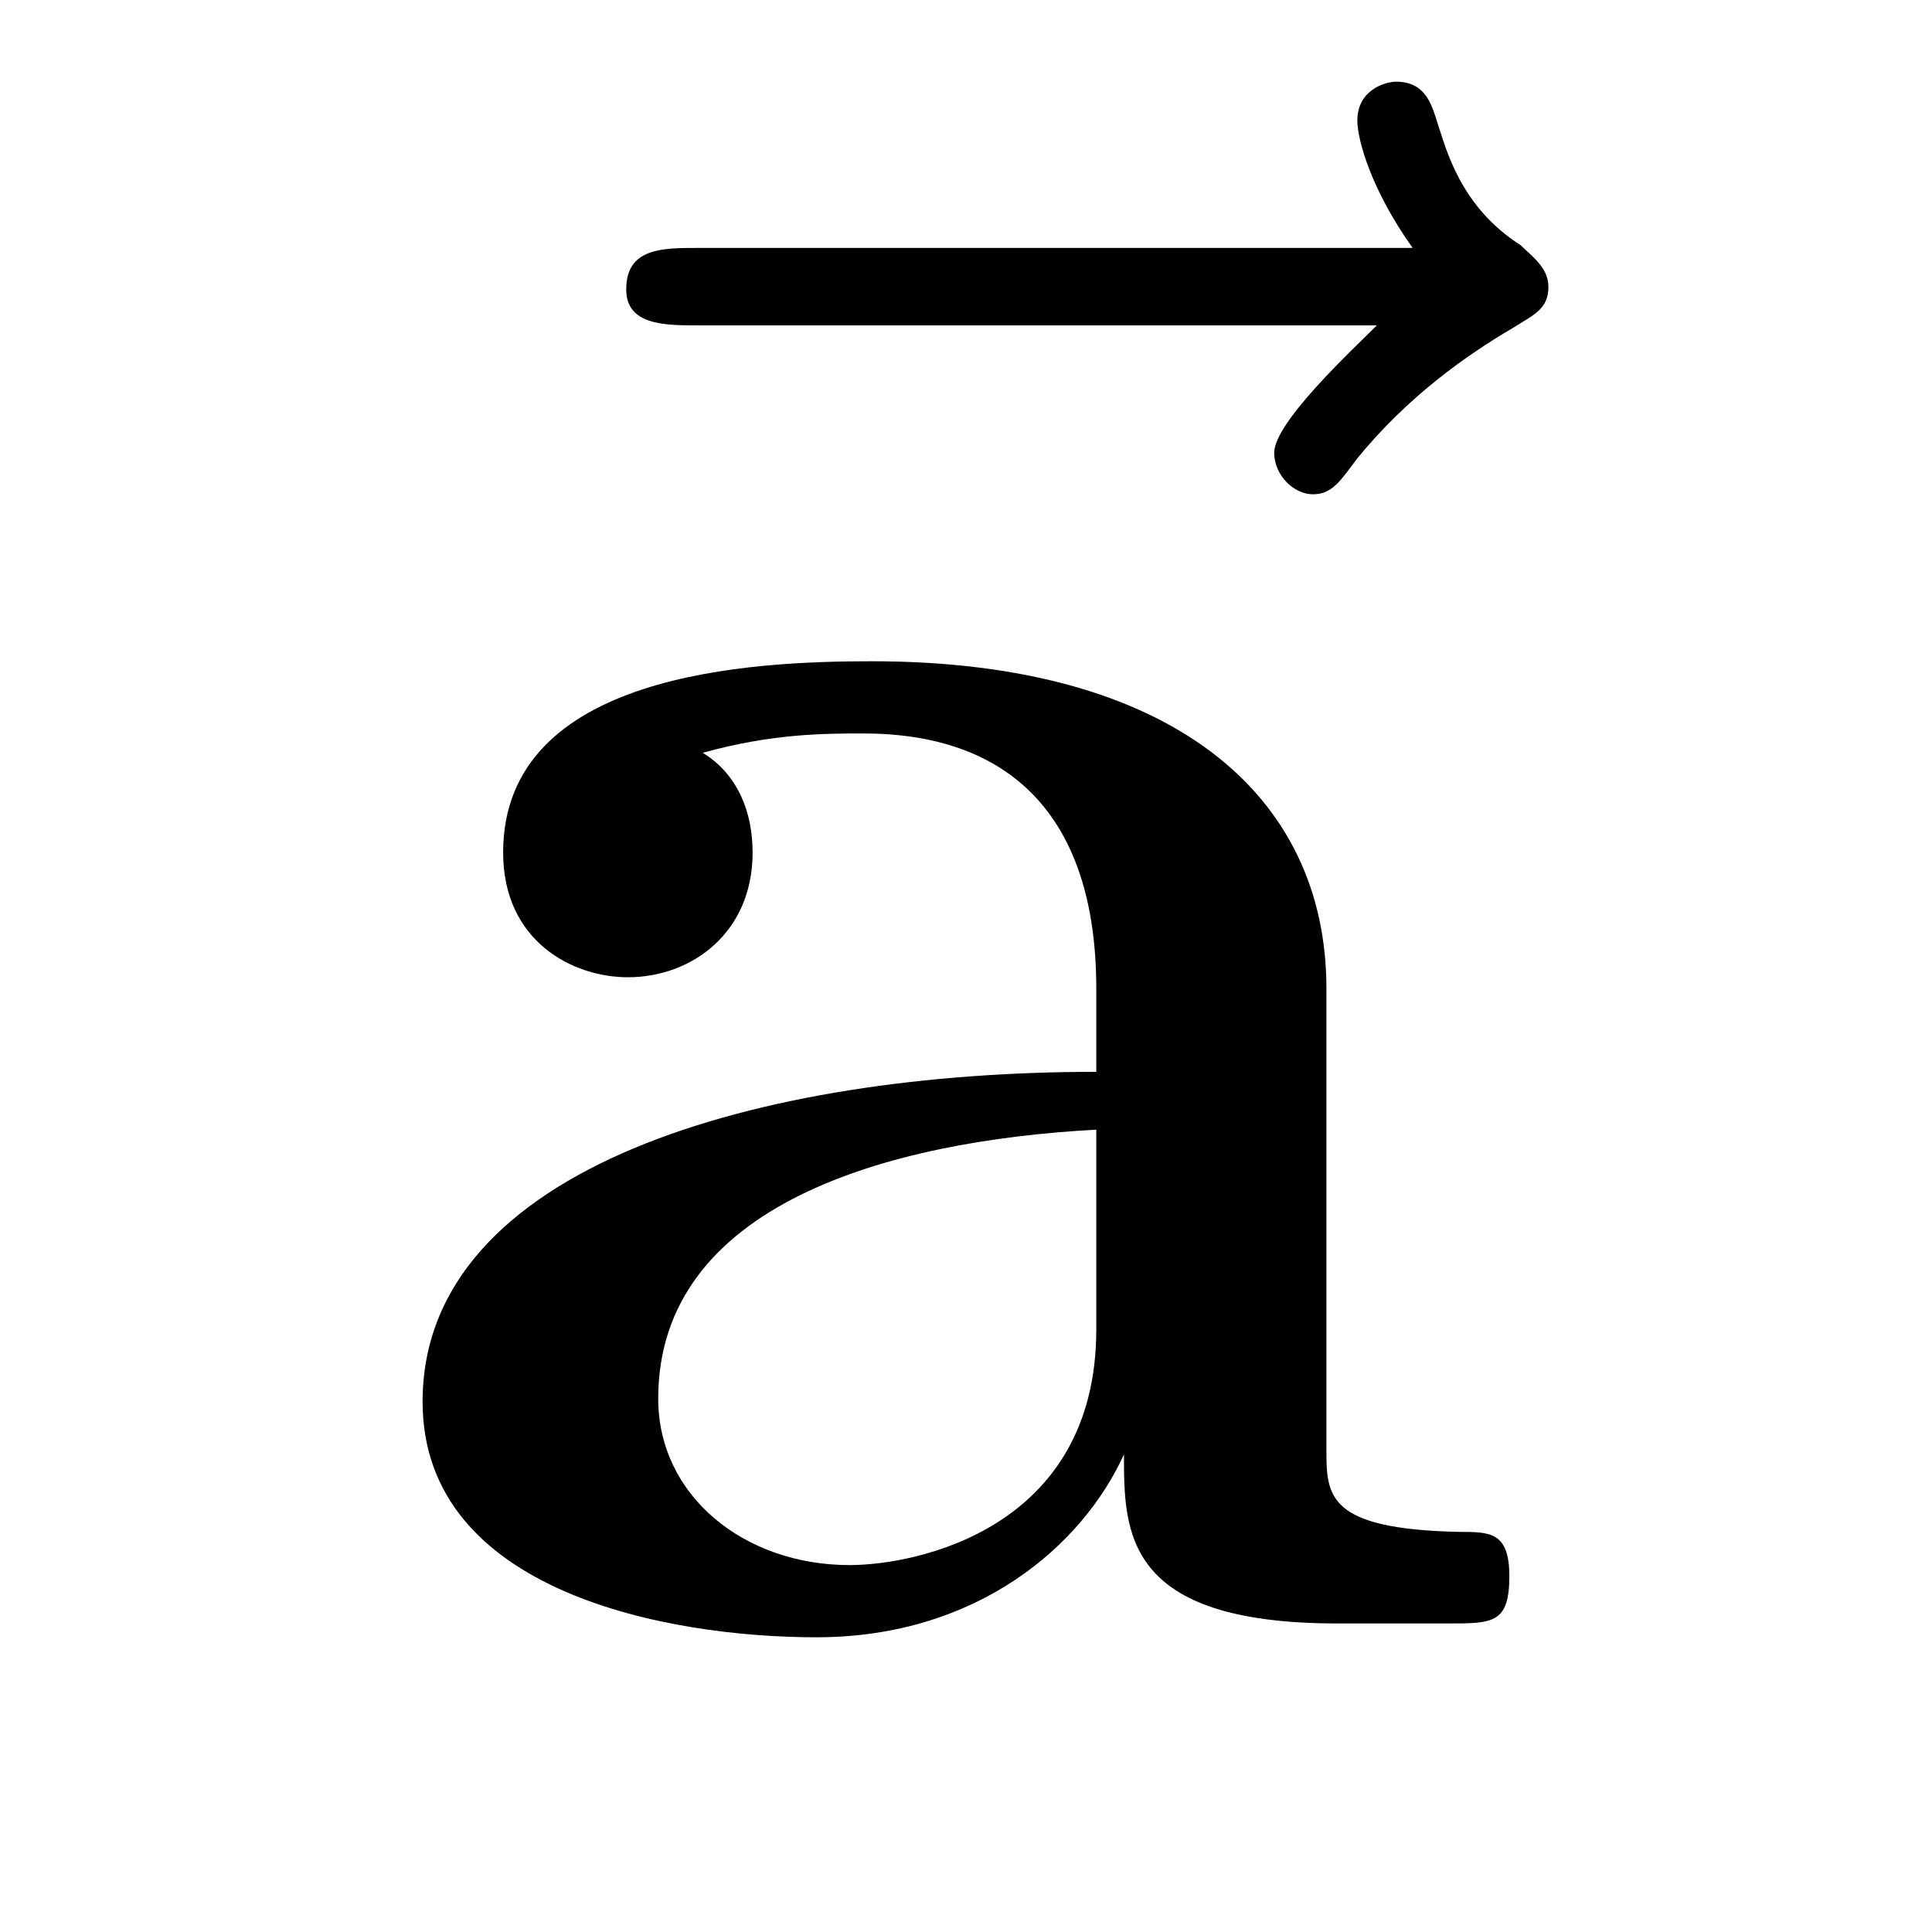
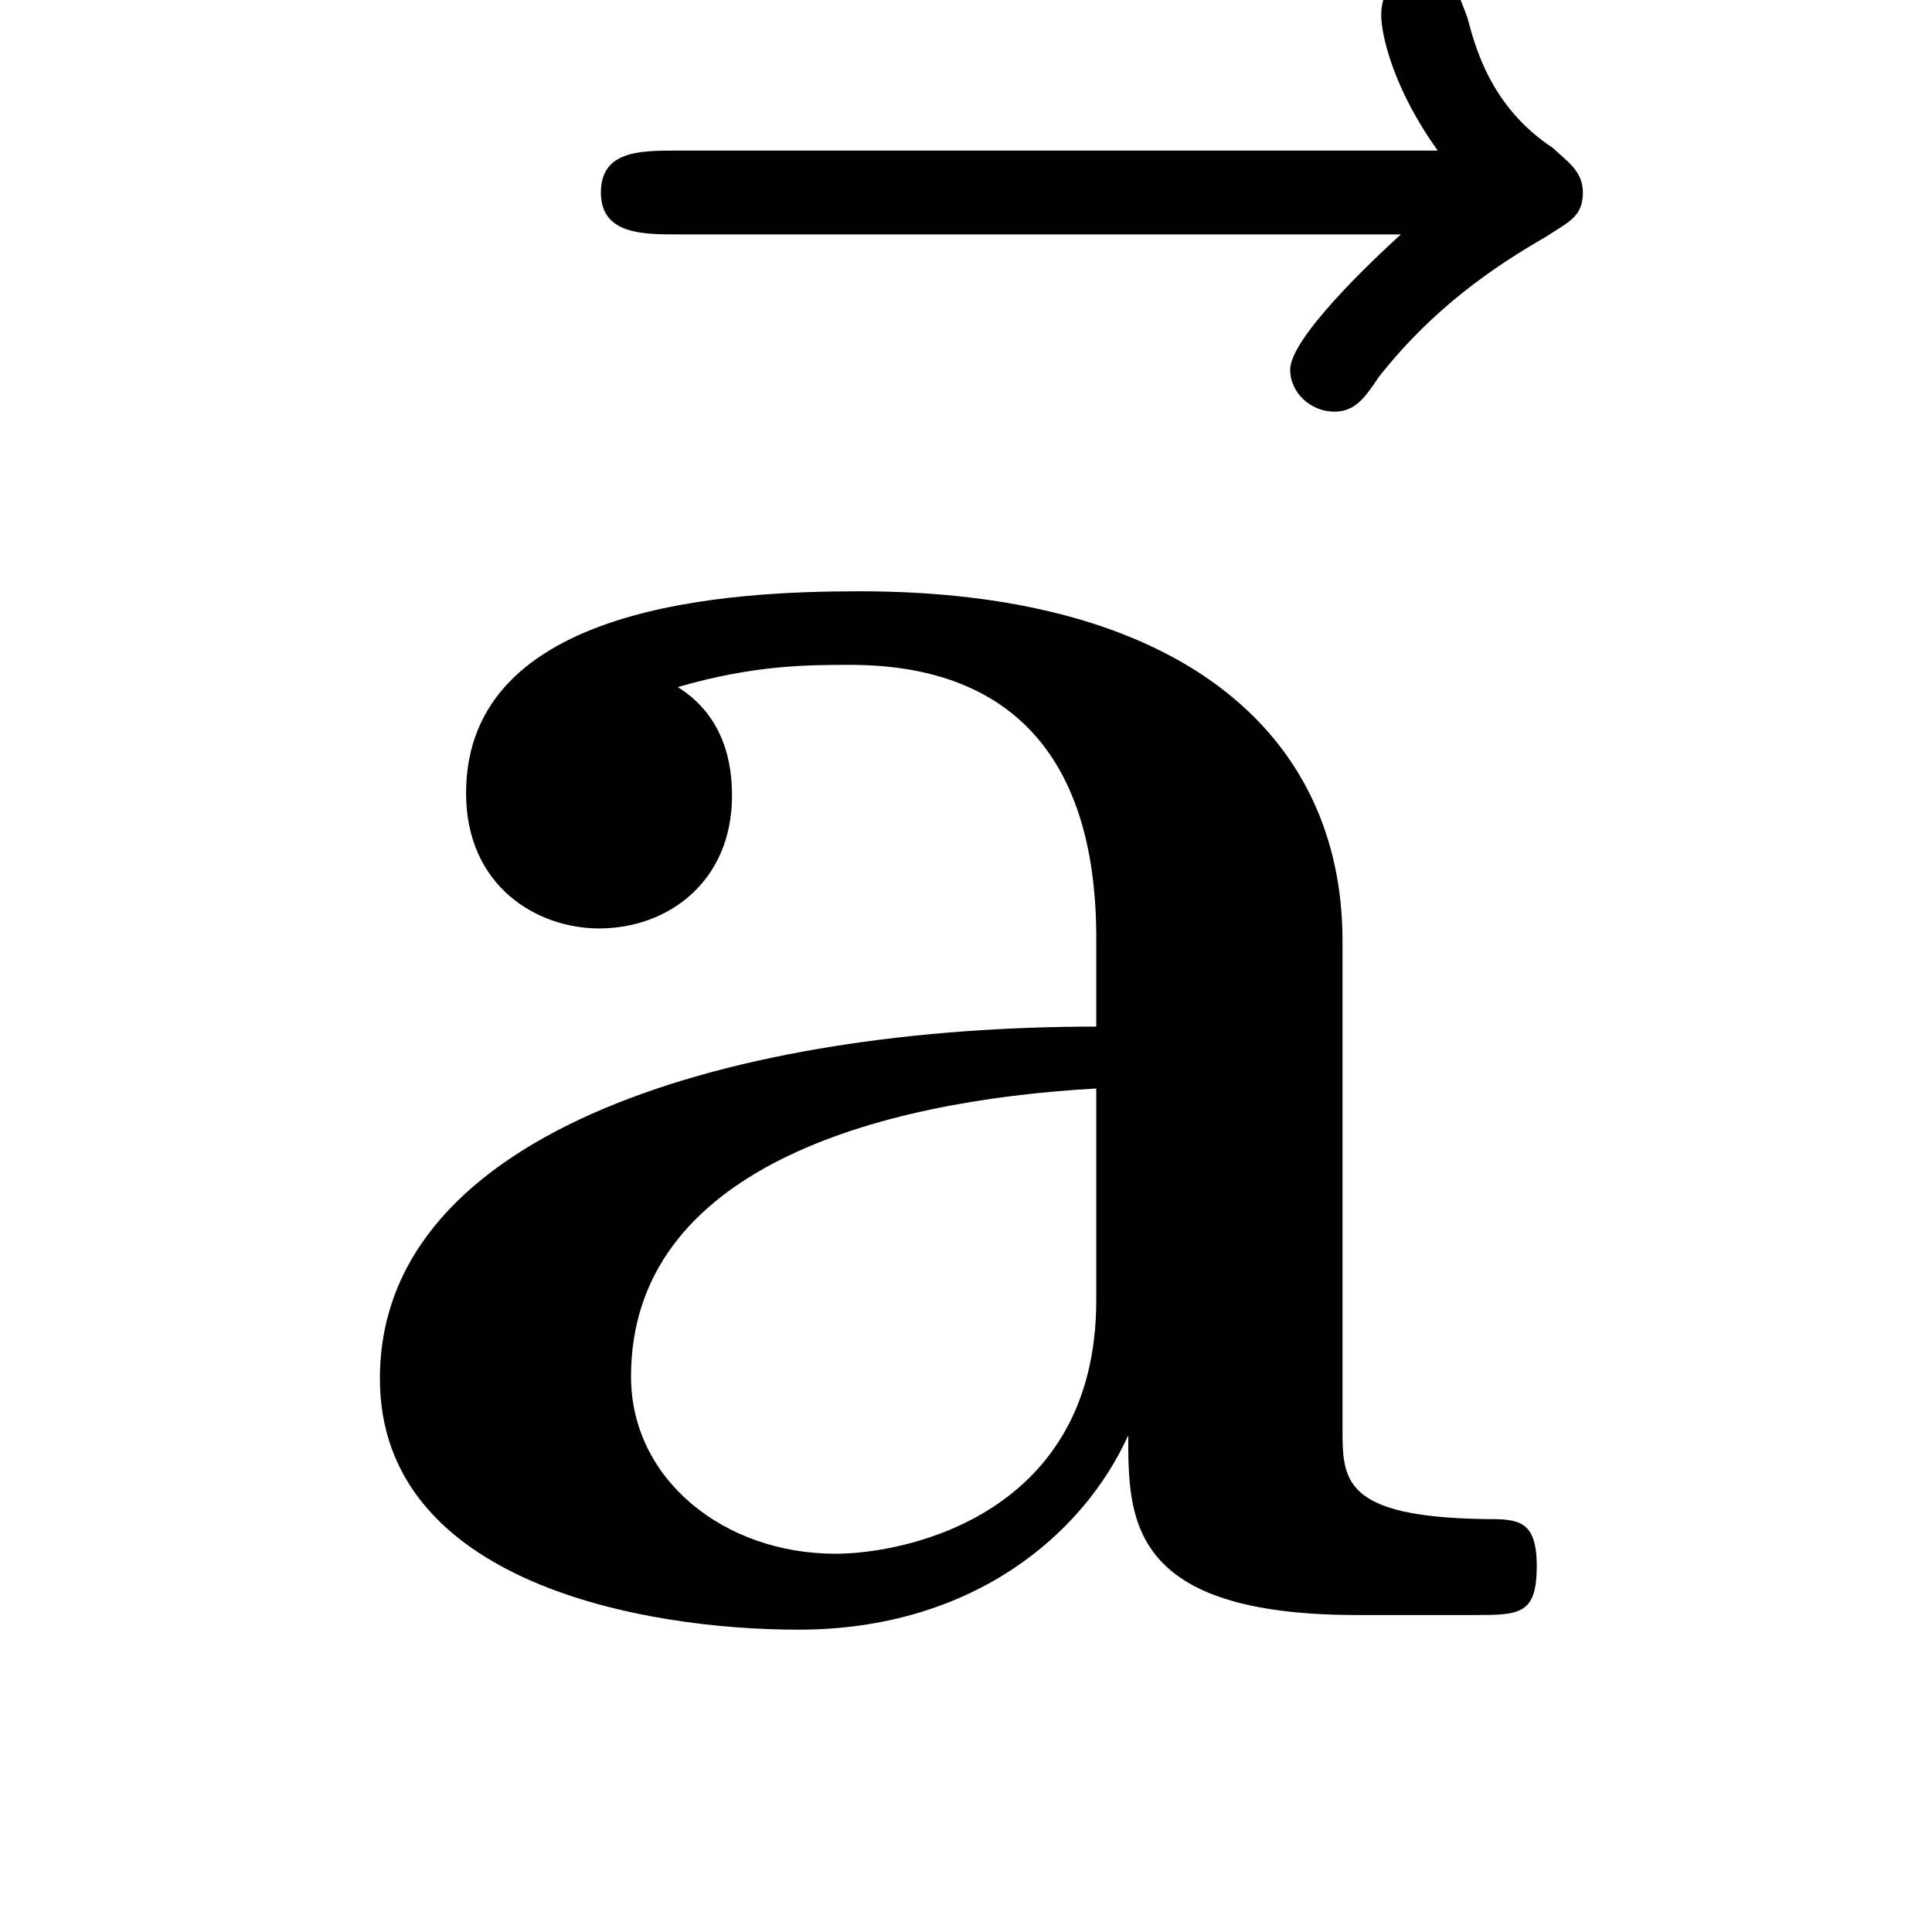
<svg xmlns="http://www.w3.org/2000/svg" width="16" height="16" version="1.1" id="svg10">
  <defs id="defs14" />
  <g color="#000" font-weight="400" font-family="sans-serif" white-space="normal" fill="#474747" id="g8">
    <g id="page1" transform="matrix(1.886464,0,0,1.886464,-106.4631,-108.0383)">
      <g id="use18" style="fill:#000000;fill-opacity:1" transform="matrix(0.5417154,0,0,0.5417154,56.72746,64.32896)">
-         <g transform="matrix(1.469388,0,0,1.469388,-338.0254,-221.9349)" style="fill:#000000;fill-opacity:1" id="g4091">
-           <g id="use4089" transform="matrix(0.9785441,0,0,0.9785441,231.6113,151.1238)">
-             <path id="path53" d="m 5.5,-3.578 c 0,-1.094 -0.875,-1.844 -2.562,-1.844 -0.672,0 -2.078,0.062 -2.078,1.078 0,0.5 0.391,0.703 0.703,0.703 0.359,0 0.703,-0.25 0.703,-0.703 0,-0.219 -0.078,-0.438 -0.281,-0.562 0.391,-0.109 0.688,-0.109 0.906,-0.109 0.812,0 1.312,0.453 1.312,1.438 v 0.469 c -1.891,0 -3.797,0.531 -3.797,1.859 0,1.078 1.391,1.328 2.219,1.328 0.906,0 1.5,-0.516 1.734,-1.031 0,0.438 0,0.953 1.203,0.953 h 0.625 c 0.25,0 0.344,0 0.344,-0.266 0,-0.25 -0.109,-0.25 -0.281,-0.25 C 5.5,-0.531 5.5,-0.719 5.5,-0.984 Z M 4.203,-1.656 c 0,1.125 -1.016,1.328 -1.391,1.328 -0.594,0 -1.078,-0.391 -1.078,-0.938 0,-1.094 1.297,-1.453 2.469,-1.516 z m 0,0" style="stroke:none" />
+         <g transform="matrix(1.304725,0,0,1.304725,-190.9204,-181.5166)" style="fill:#000000;fill-opacity:1" id="g190">
+           <g id="use188" transform="matrix(0.9785441,0,0,0.9785441,147.8026,139.1687)">
+             <path id="path498" d="M 6.594,-4.281 C 6.594,-5.609 5.547,-6.5 3.531,-6.5 c -0.812,0 -2.5,0.078 -2.5,1.281 0,0.594 0.453,0.859 0.844,0.859 0.438,0 0.844,-0.297 0.844,-0.844 0,-0.281 -0.094,-0.531 -0.344,-0.688 0.484,-0.141 0.828,-0.141 1.094,-0.141 0.984,0 1.562,0.547 1.562,1.734 v 0.562 c -2.266,0 -4.547,0.641 -4.547,2.234 0,1.297 1.672,1.594 2.656,1.594 1.109,0 1.812,-0.609 2.094,-1.234 0,0.531 0,1.141 1.453,1.141 h 0.734 c 0.297,0 0.406,0 0.406,-0.312 0,-0.297 -0.125,-0.297 -0.328,-0.297 C 6.594,-0.625 6.594,-0.859 6.594,-1.188 Z M 5.031,-2 c 0,1.359 -1.203,1.609 -1.656,1.609 -0.703,0 -1.297,-0.469 -1.297,-1.125 0,-1.312 1.547,-1.75 2.953,-1.828 z m 0,0" style="stroke:none" />
          </g>
        </g>
-         <g transform="matrix(1.467818,0,0,1.467818,-364.4554,-221.7152)" style="fill:#000000;fill-opacity:1" id="g4095">
-           <g id="use4093" transform="matrix(0.9785441,0,0,0.9785441,249.2776,150.9578)">
-             <path id="path100" d="M 6.391,-7.141 C 6.25,-7 5.812,-6.594 5.812,-6.422 c 0,0.125 0.109,0.234 0.219,0.234 0.109,0 0.156,-0.078 0.25,-0.203 0.281,-0.344 0.609,-0.578 0.875,-0.734 0.125,-0.078 0.203,-0.109 0.203,-0.234 0,-0.109 -0.094,-0.172 -0.156,-0.234 C 6.859,-7.812 6.781,-8.141 6.734,-8.281 6.703,-8.375 6.672,-8.516 6.5,-8.516 c -0.062,0 -0.219,0.047 -0.219,0.219 0,0.109 0.078,0.391 0.312,0.719 H 2.562 c -0.203,0 -0.406,0 -0.406,0.234 0,0.203 0.219,0.203 0.406,0.203 z m 0,0" style="stroke:none" />
+         <g transform="matrix(1.304725,0,0,1.304725,-216.4253,-181.5166)" style="fill:#000000;fill-opacity:1" id="g200">
+           <g id="use198" transform="matrix(0.9785441,0,0,0.9785441,166.6586,138.9697)">
+             <path id="path670" d="M 7.672,-8.562 C 7.5,-8.406 6.969,-7.906 6.969,-7.703 c 0,0.141 0.125,0.266 0.281,0.266 0.125,0 0.188,-0.078 0.281,-0.219 0.344,-0.438 0.734,-0.703 1.062,-0.891 0.141,-0.094 0.234,-0.125 0.234,-0.281 0,-0.141 -0.109,-0.203 -0.188,-0.281 C 8.234,-9.375 8.141,-9.766 8.094,-9.938 8.047,-10.062 8,-10.234 7.797,-10.234 c -0.078,0 -0.25,0.062 -0.25,0.281 0,0.125 0.078,0.469 0.359,0.859 H 3.078 c -0.234,0 -0.484,0 -0.484,0.266 0,0.266 0.266,0.266 0.484,0.266 z m 0,0" style="stroke:none" />
          </g>
        </g>
      </g>
    </g>
  </g>
</svg>
